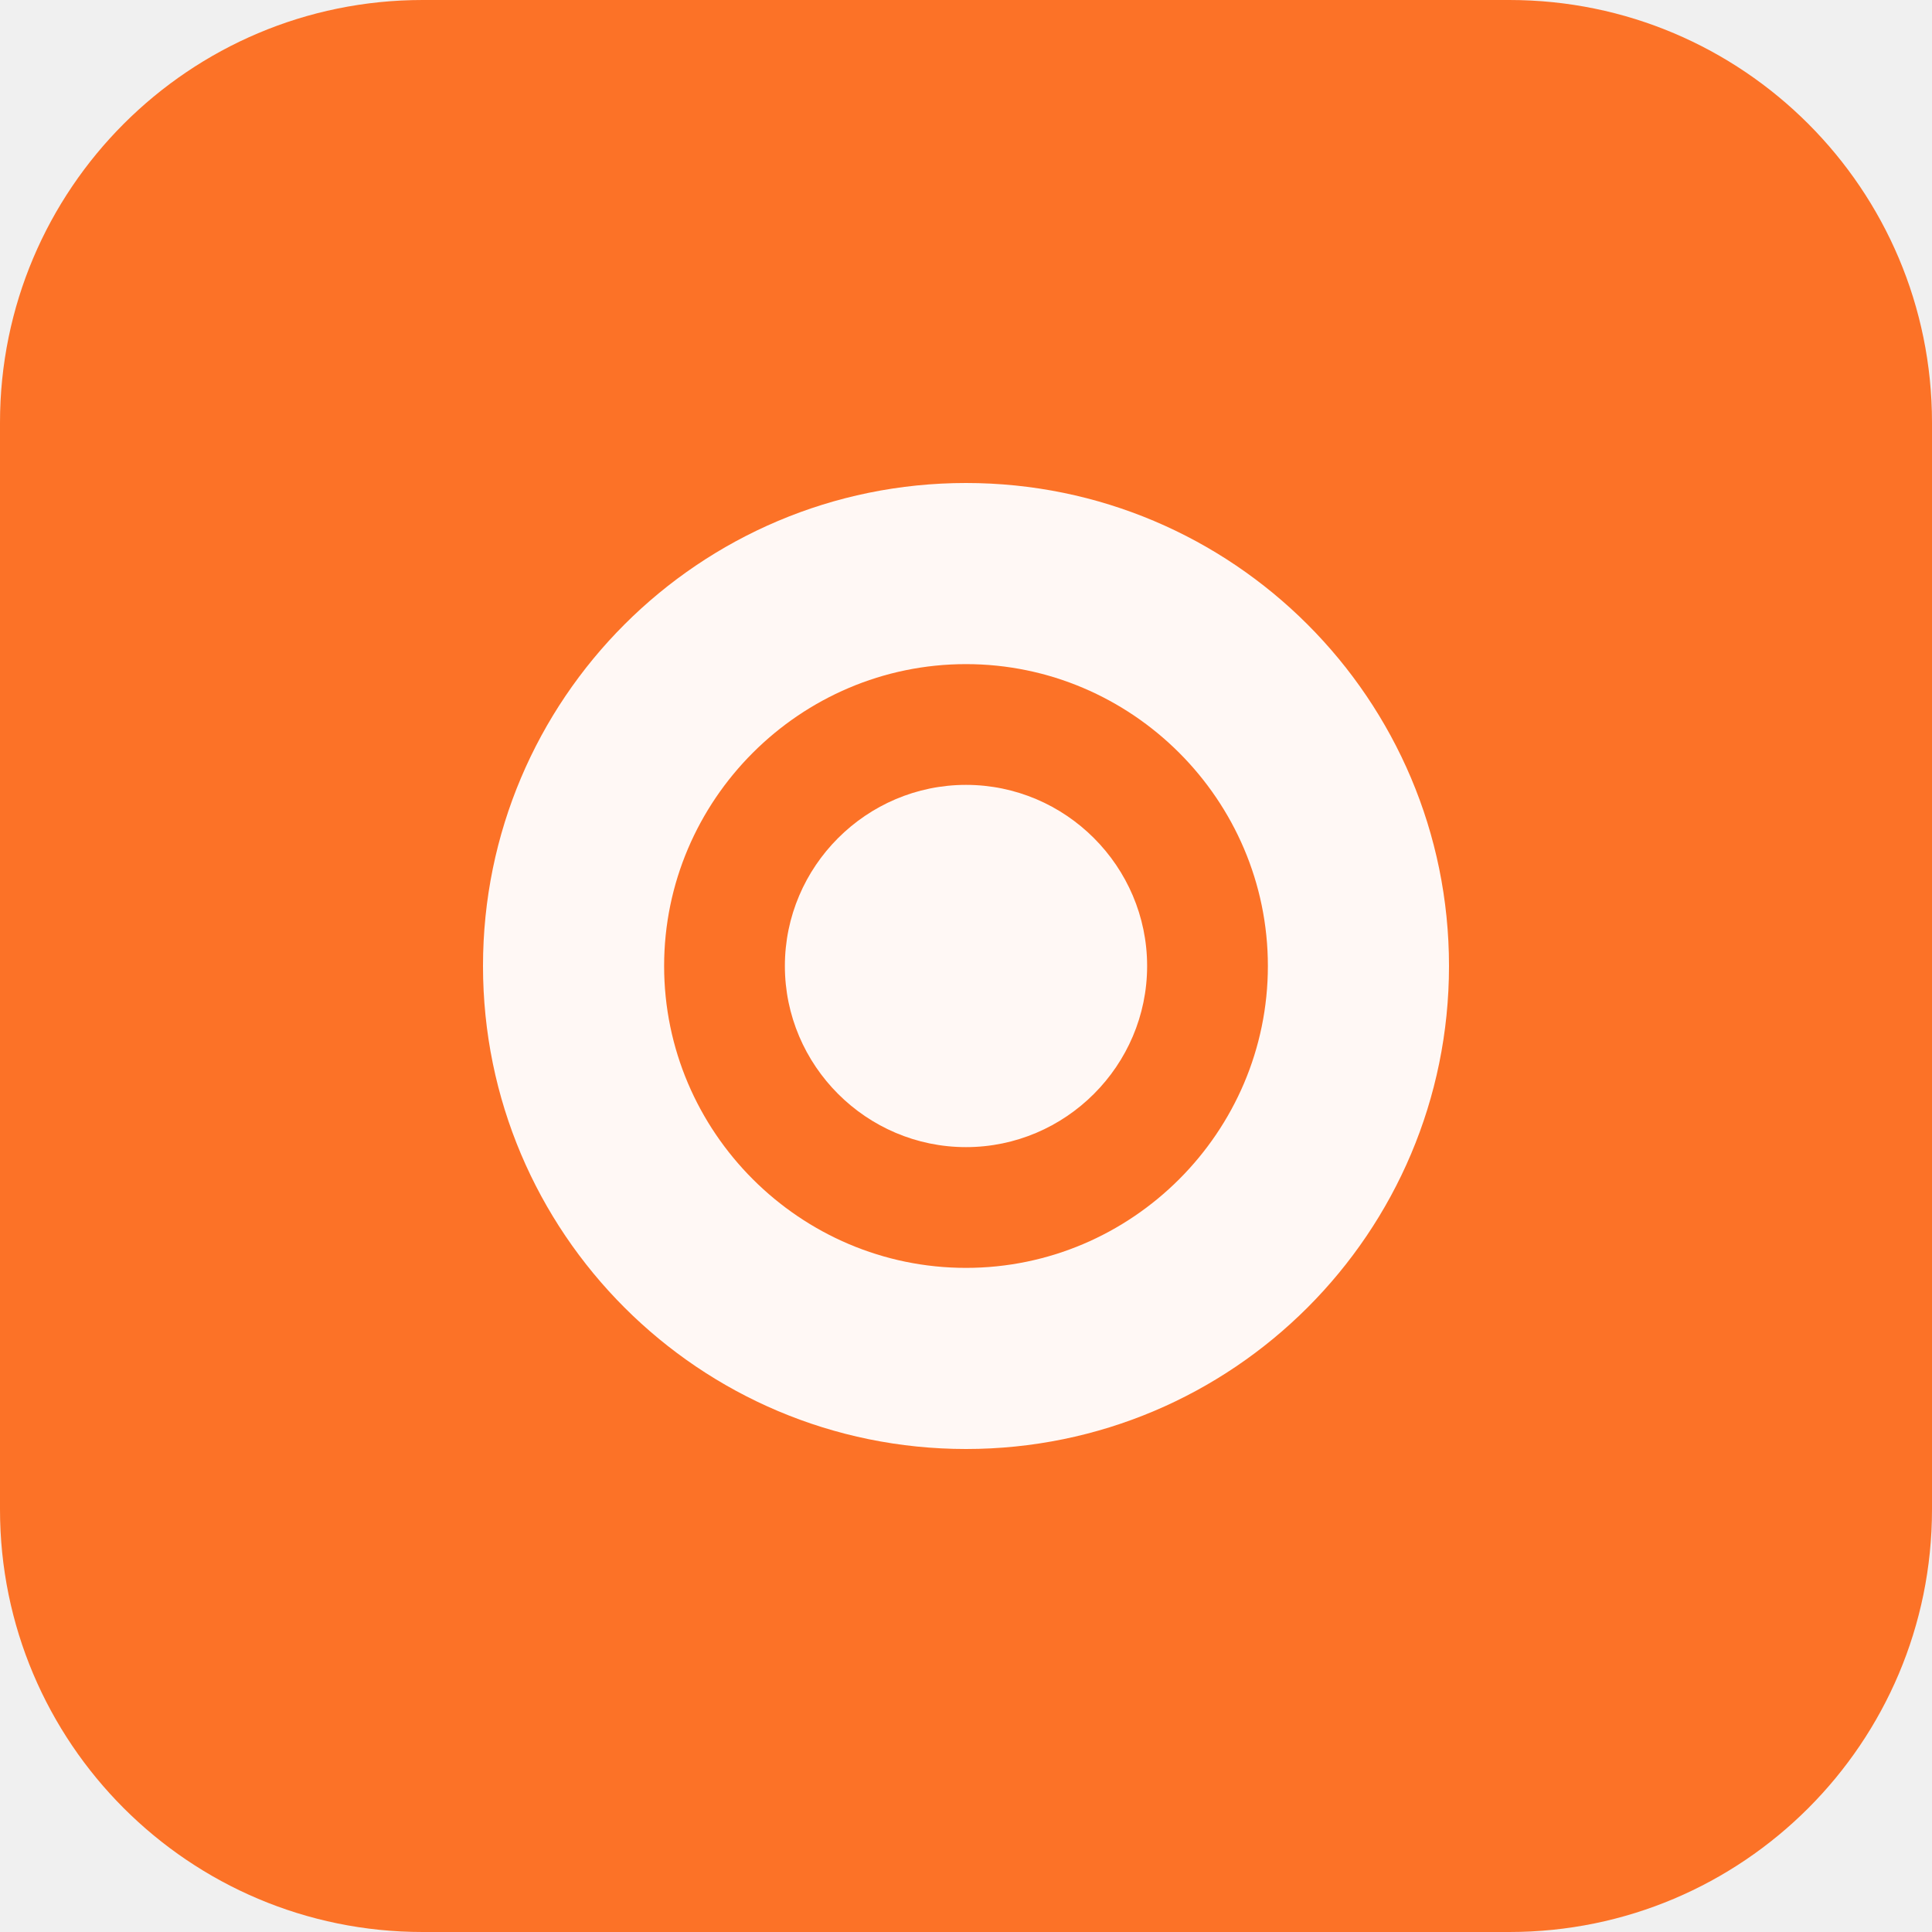
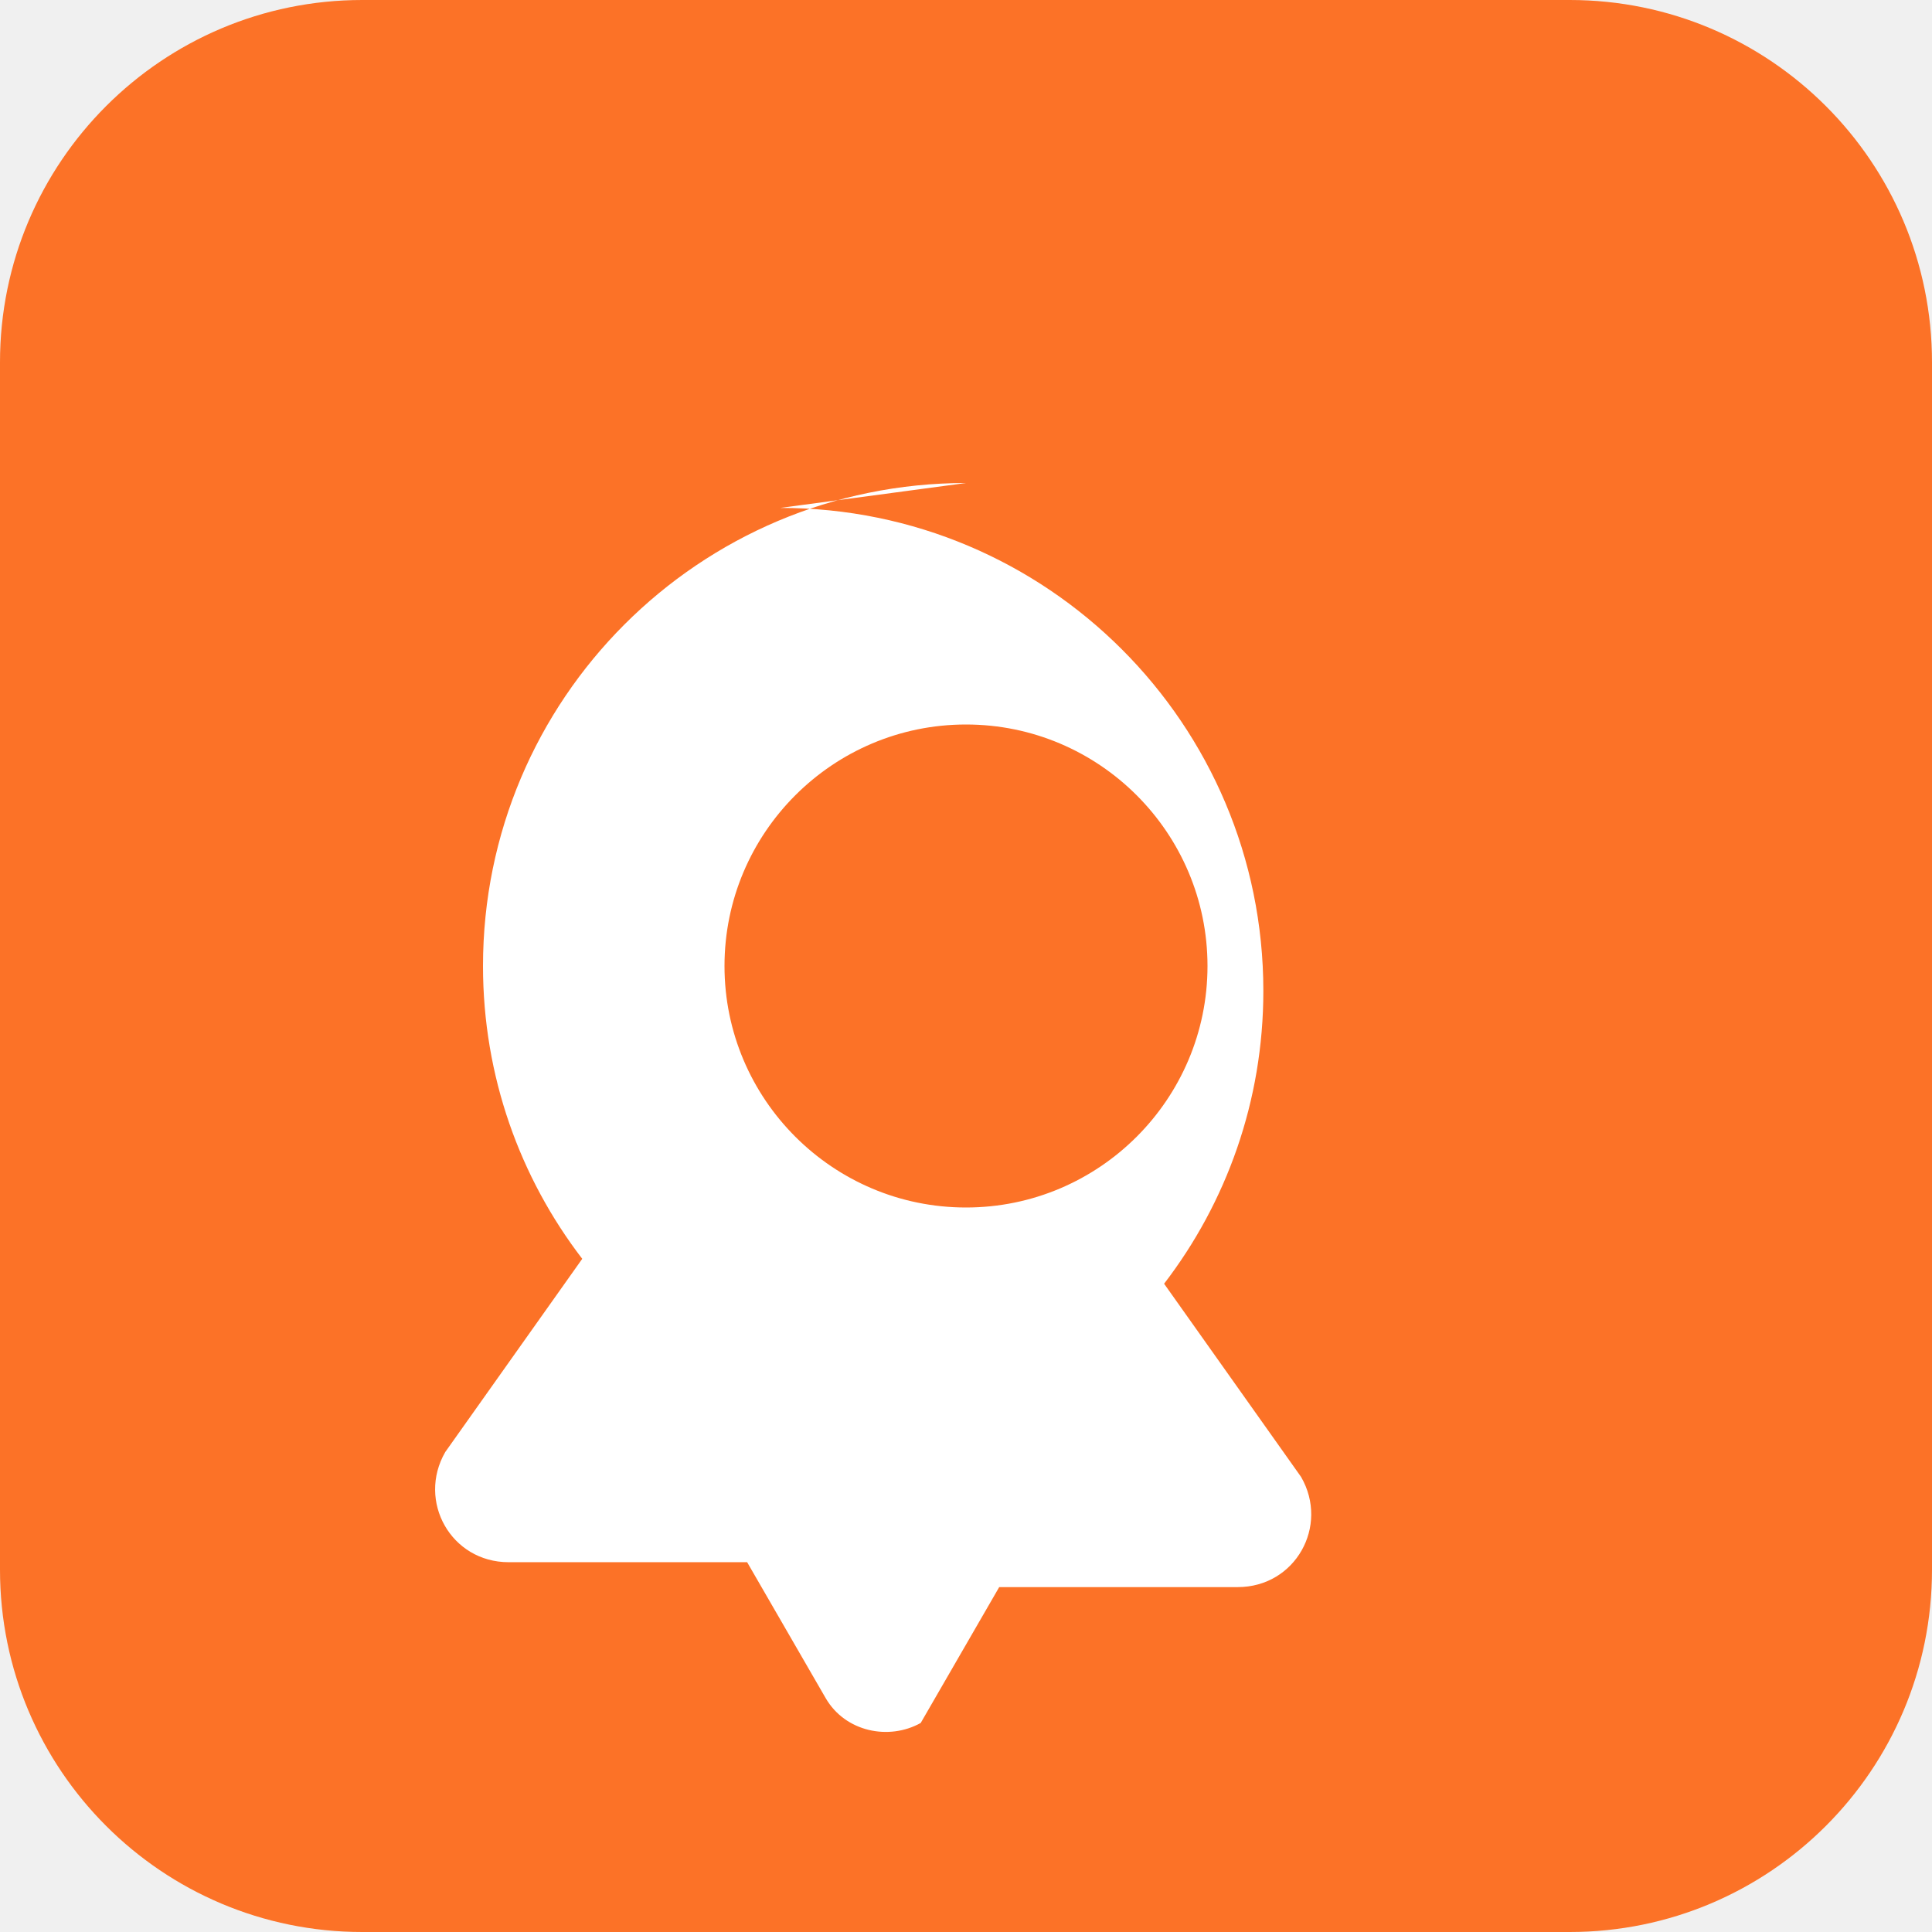
- <svg xmlns="http://www.w3.org/2000/svg" viewBox="0 0 128 128" role="img" aria-label="Solflare">
-   <rect width="128" height="128" rx="28" fill="#FC7227" />
-   <circle cx="64" cy="64" r="32" fill="#fff" opacity="0.95" />
-   <path fill="#FC7227" d="M64 44c11 0 20 9 20 20s-9 20-20 20-20-9-20-20 9-20 20-20zm0 8c-6.6 0-12 5.4-12 12s5.4 12 12 12 12-5.4 12-12-5.4-12-12-12z" />
+ <svg xmlns="http://www.w3.org/2000/svg" viewBox="0 0 512 512" role="img" aria-label="Solflare">
+   <rect width="512" height="512" rx="96" fill="#FC7227" />
+   <path fill="#fff" d="M256 128c-70.7 0-128 57.3-128 128 0 29.2 9.8 56.1 26.3 77.6L118 384.8c-7.5 13 1.5 29.2 16.8 29.2h63.2l20.8 36c5.2 9 16.8 11.3 25.2 6.6l20.8-36h63.2c15.3 0 24.3-16.2 16.8-29.2l-36.3-51.2c16.5-21.5 26.3-48.4 26.3-77.6 0-70.7-57.3-128-128-128zm0 64c35.3 0 64 28.7 64 64s-28.7 64-64 64-64-28.7-64-64 28.7-64 64-64z" />
</svg>
